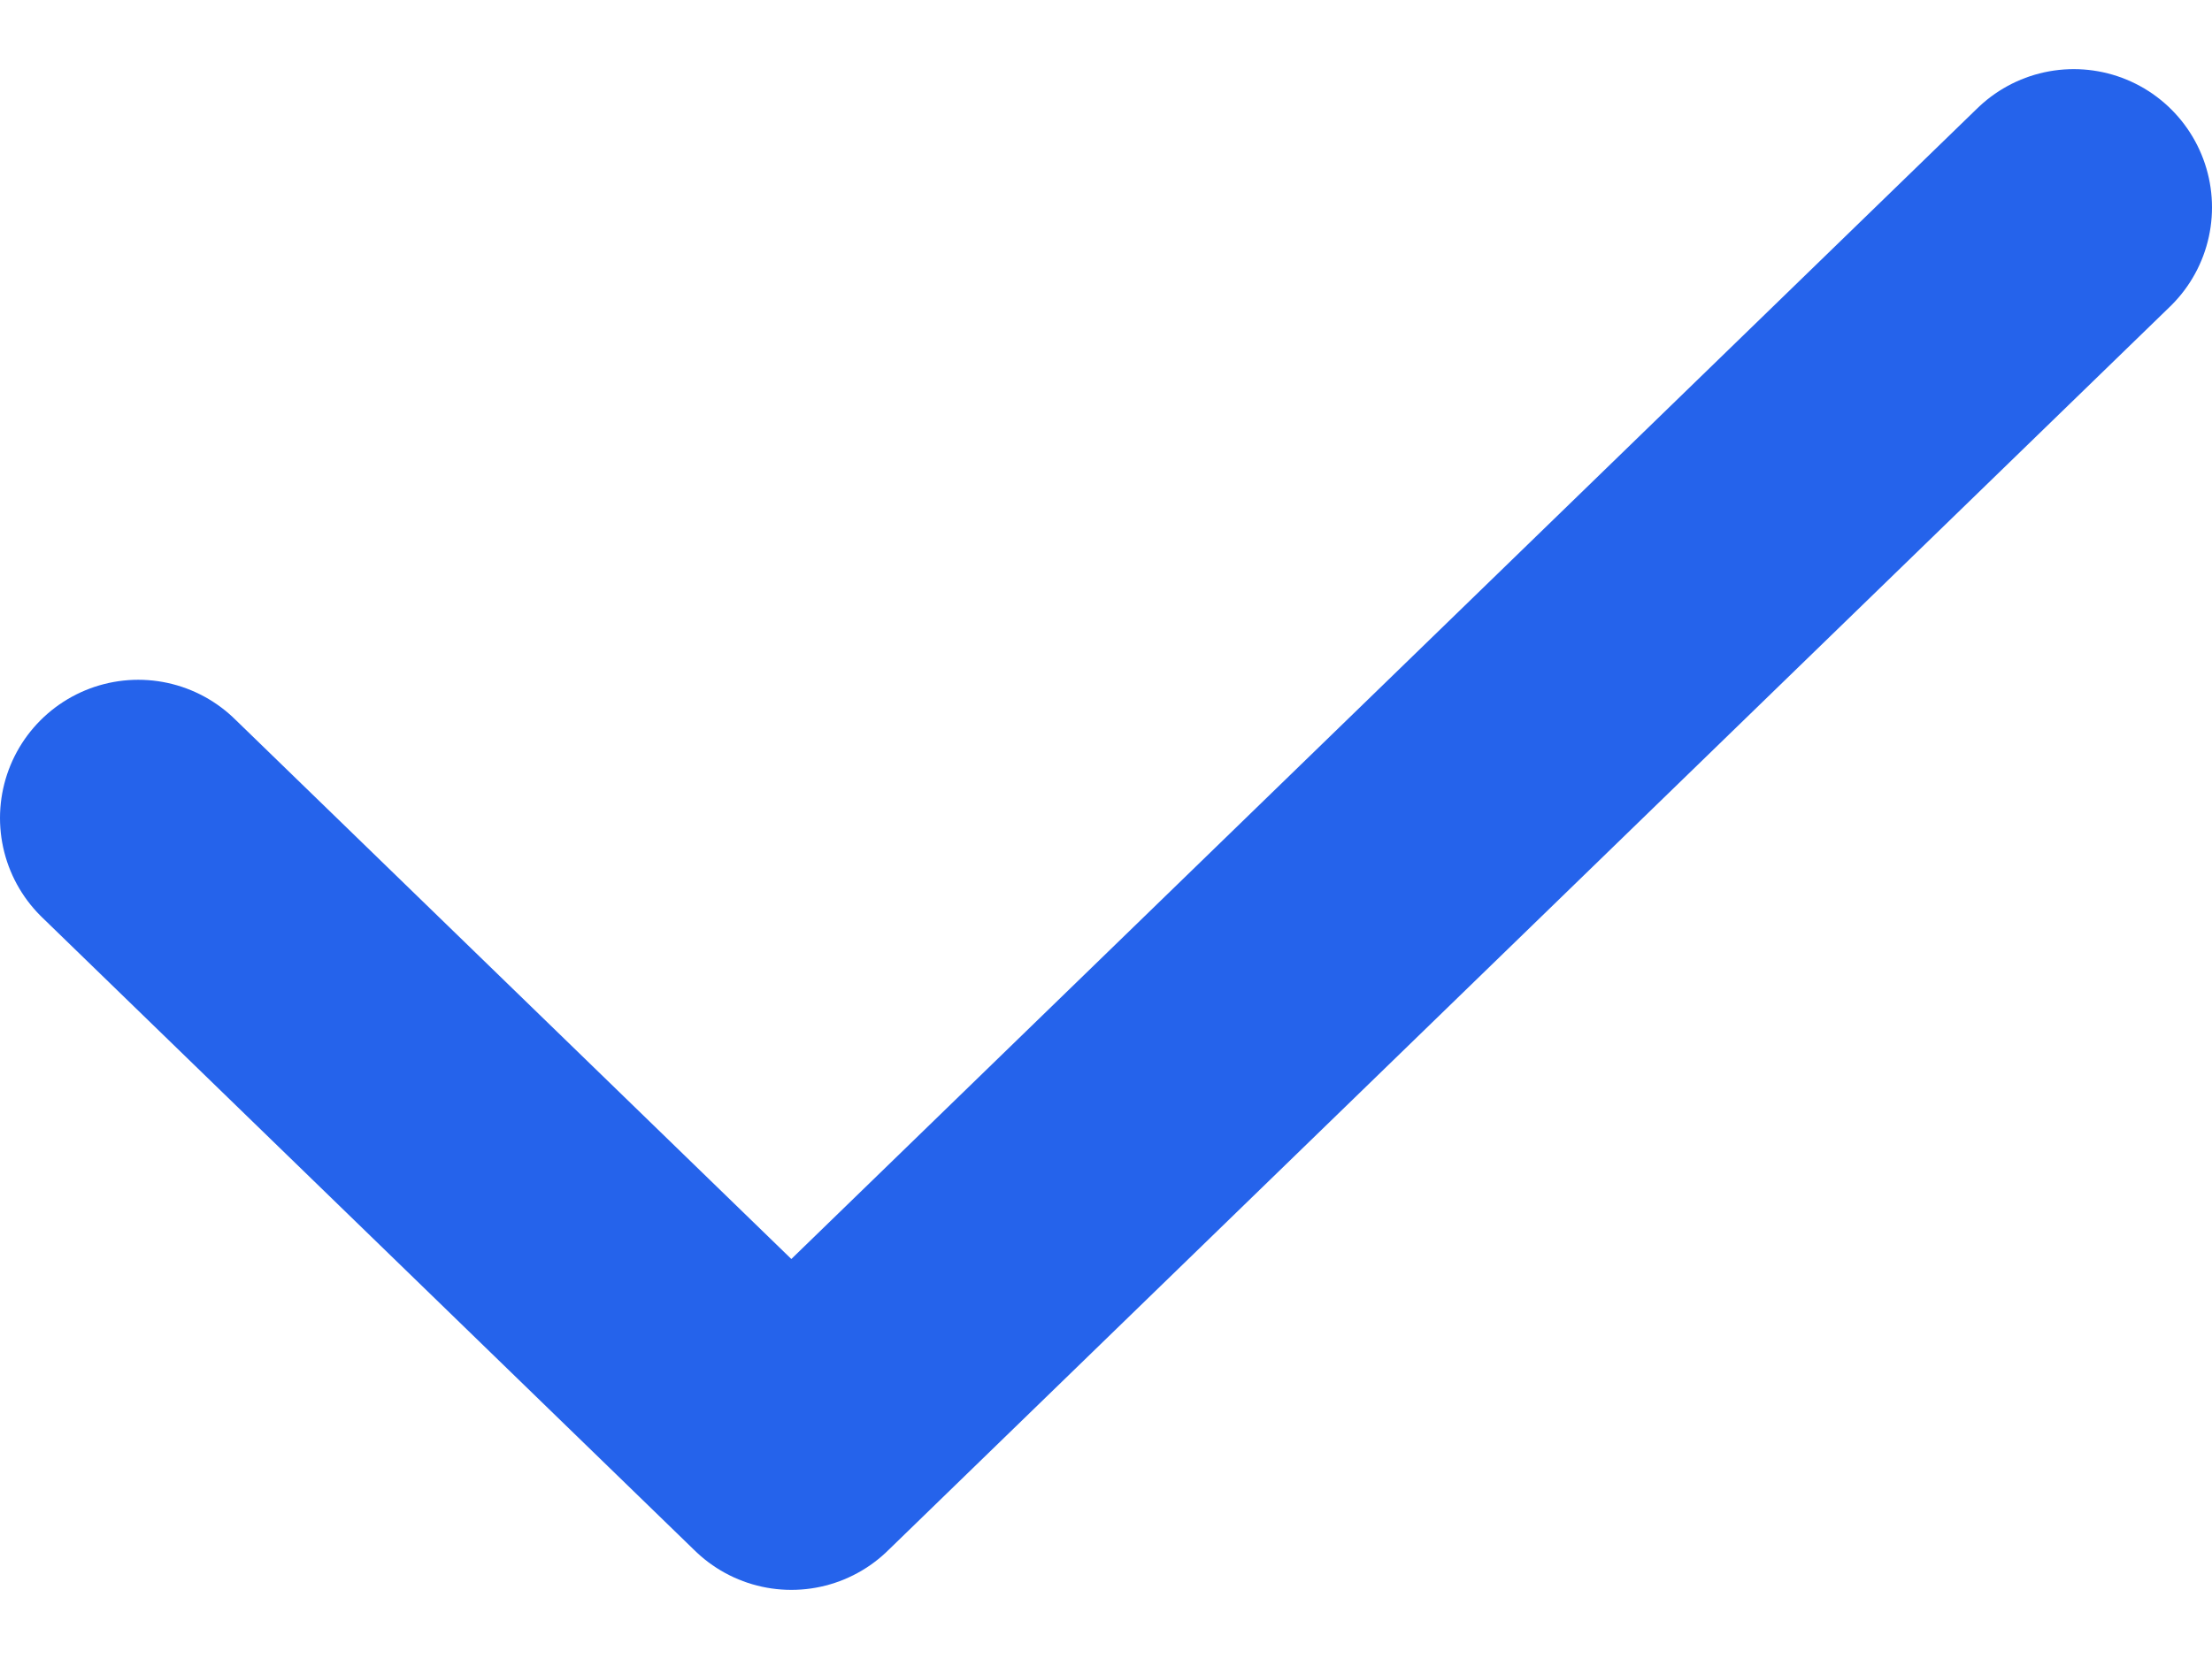
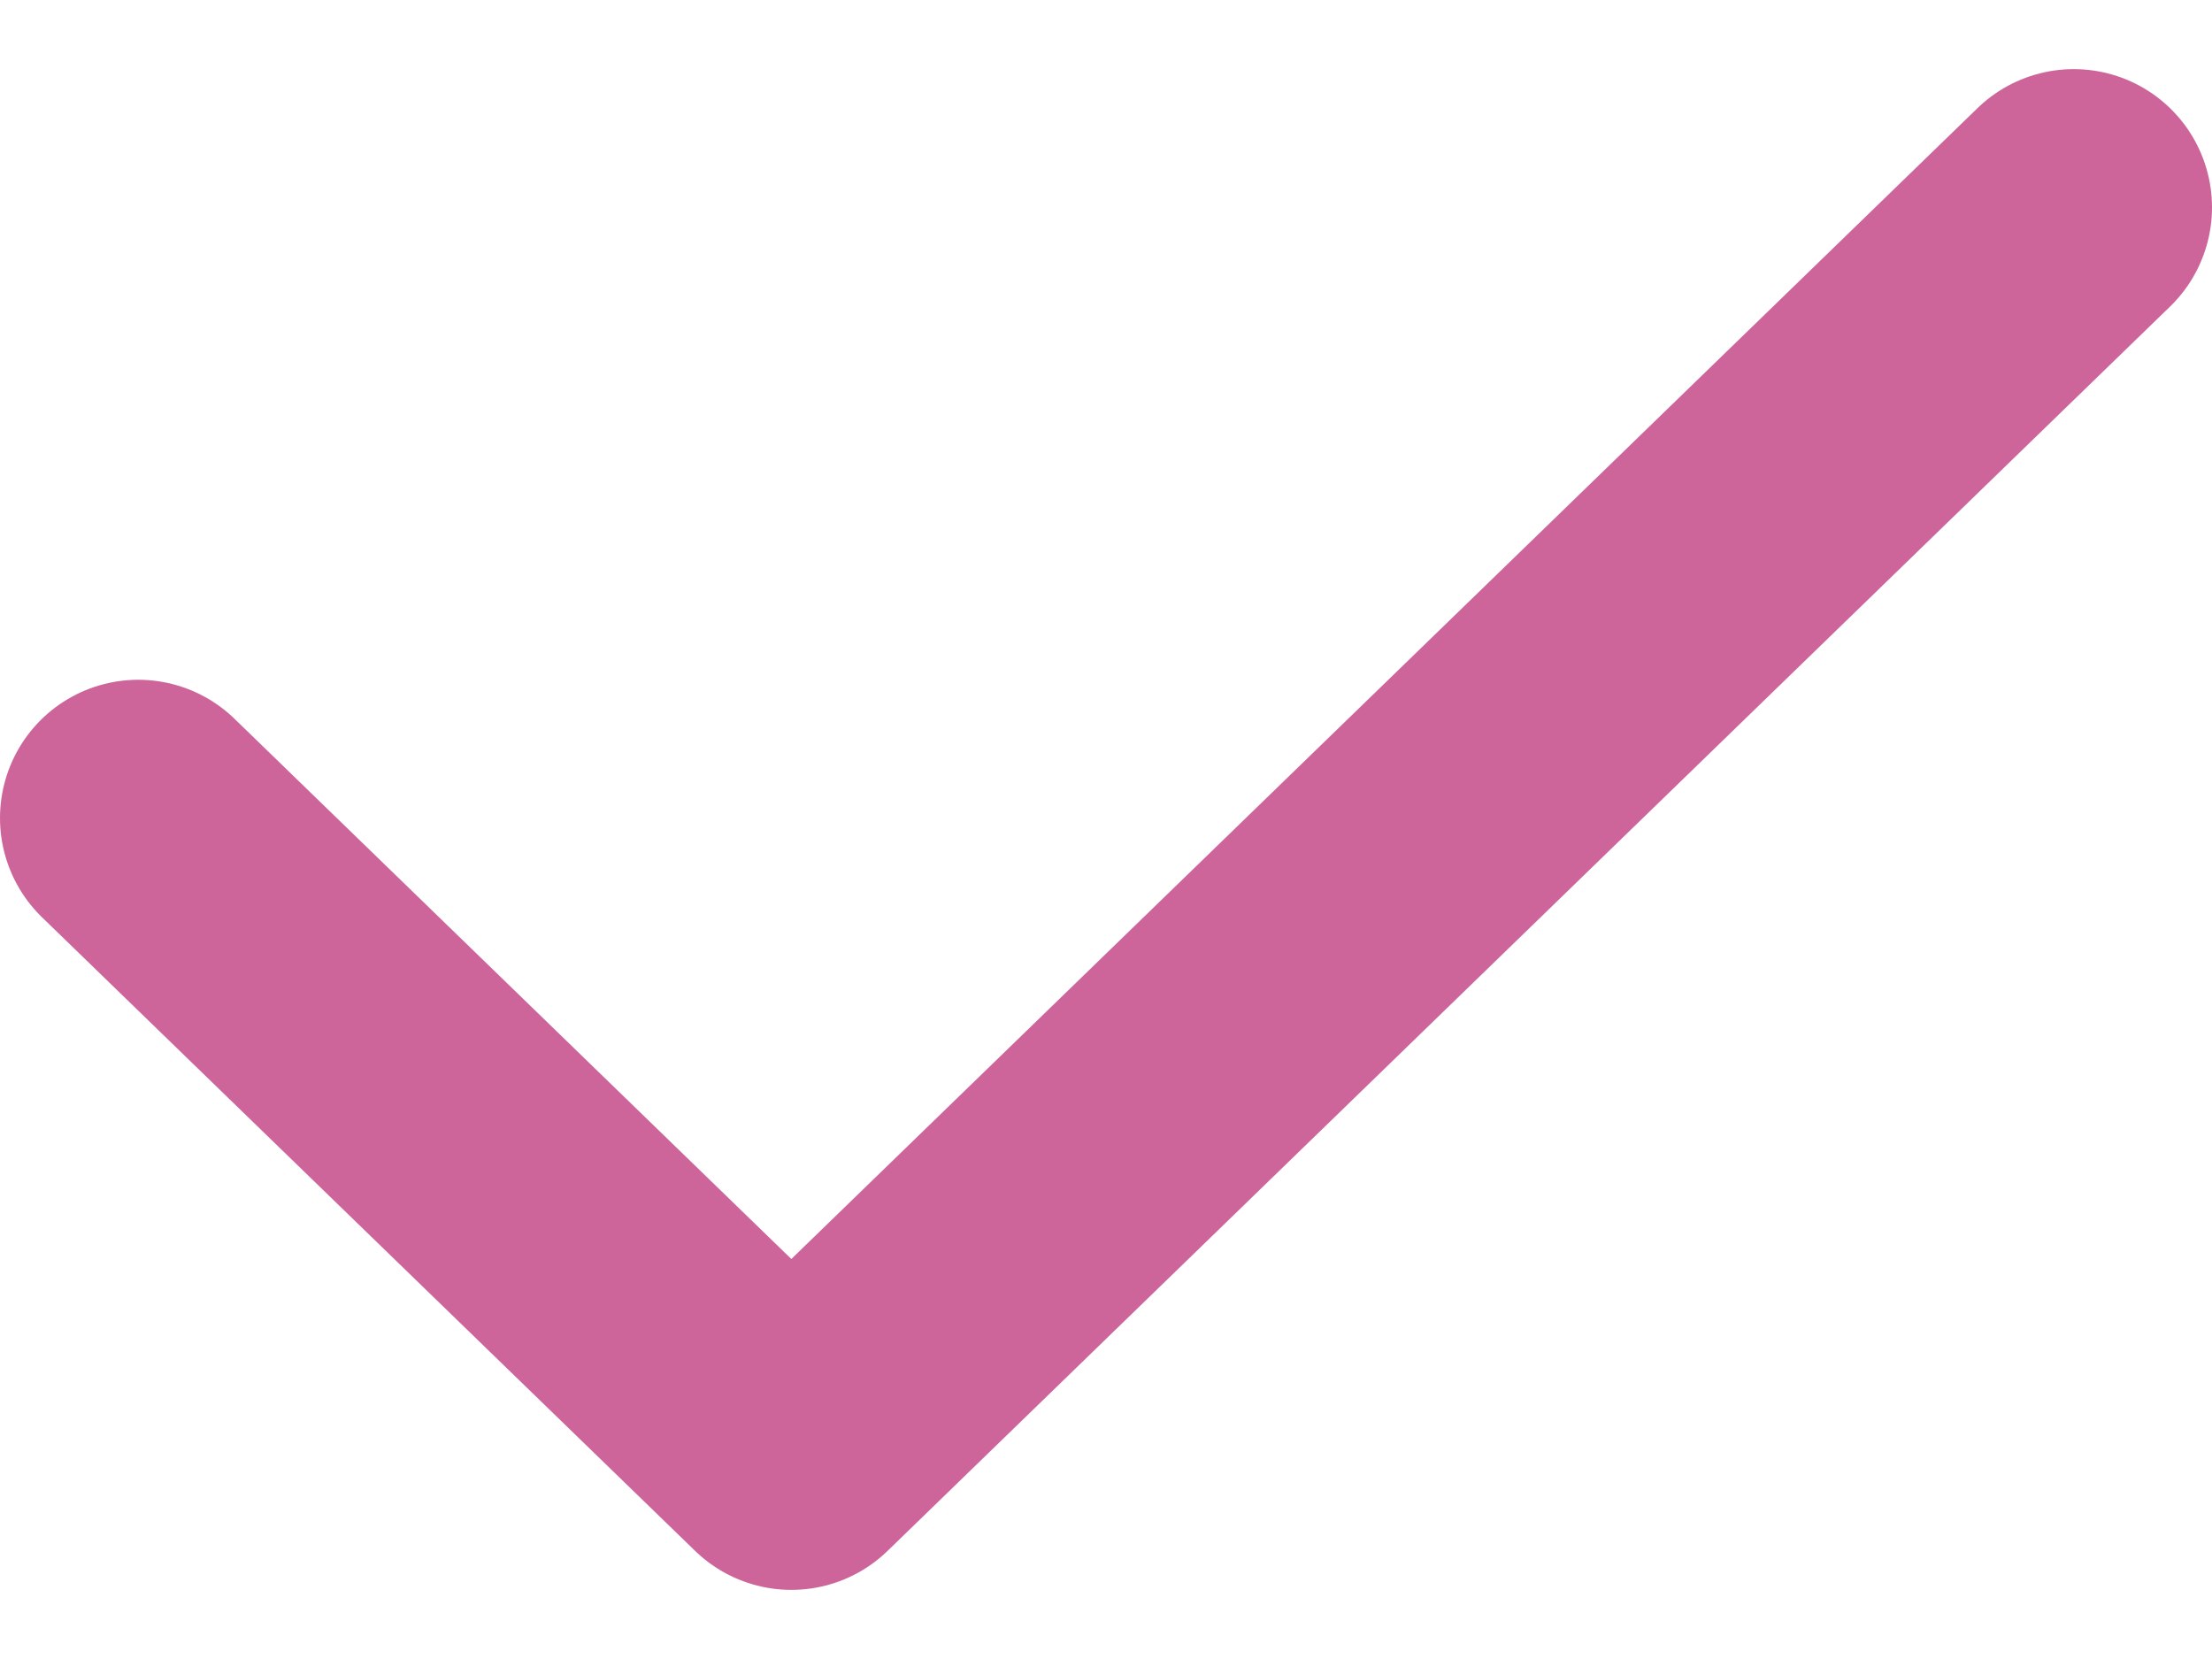
<svg xmlns="http://www.w3.org/2000/svg" aria-hidden="true" fill="none" viewBox="0 0 16 12">
-   <path stroke="rgb(37 99 235)" stroke-linecap="round" stroke-linejoin="round" stroke-width="2" d="M1 5.917 5.724 10.5 15 1.5" />
+   <path stroke="#CD659B" stroke-linecap="round" stroke-linejoin="round" stroke-width="2" d="M1 5.917 5.724 10.5 15 1.5" />
</svg>
